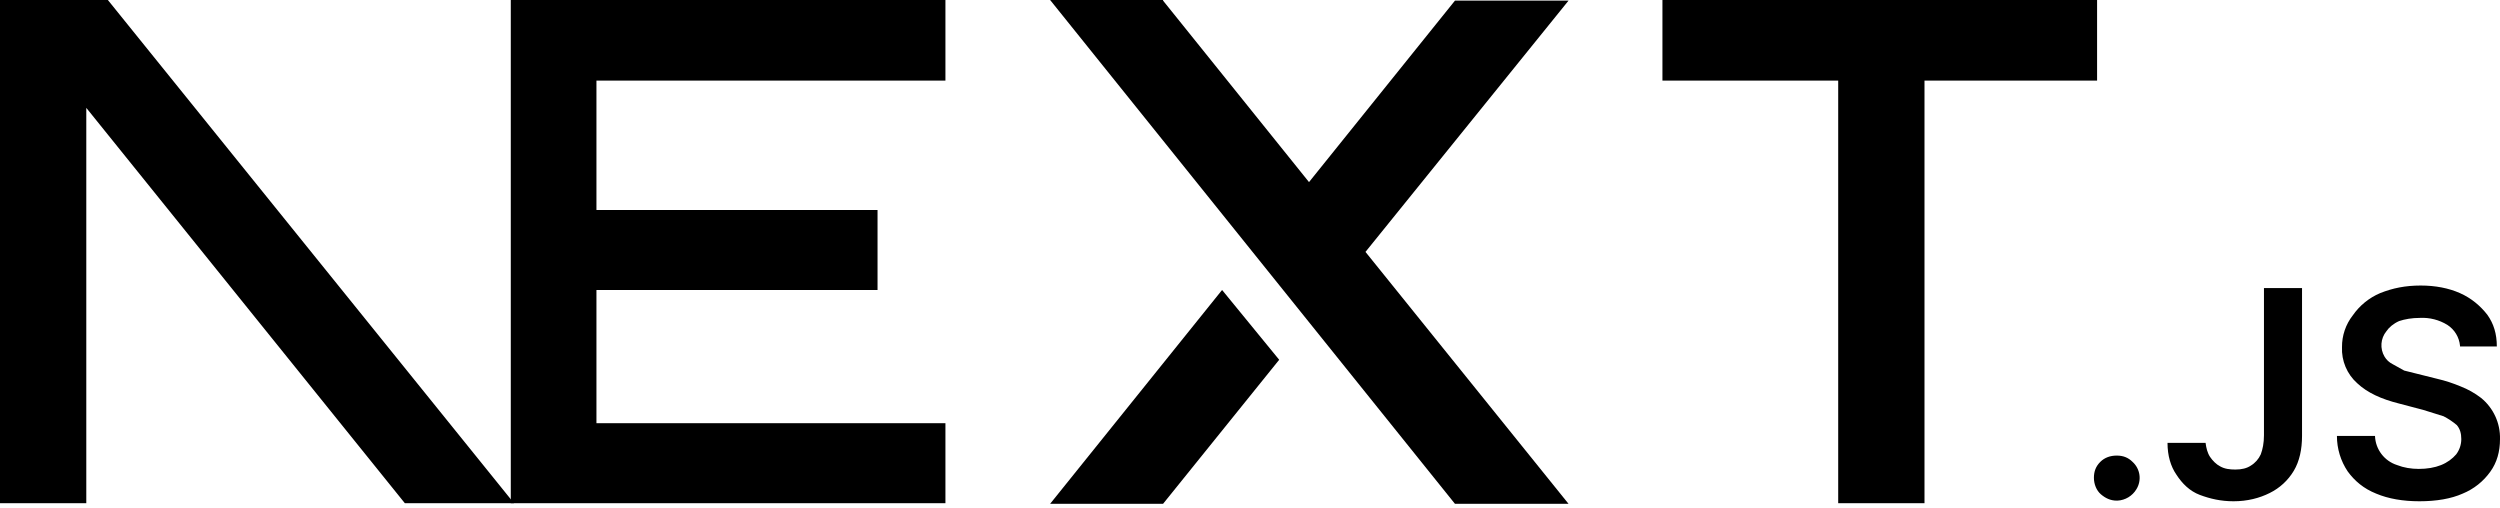
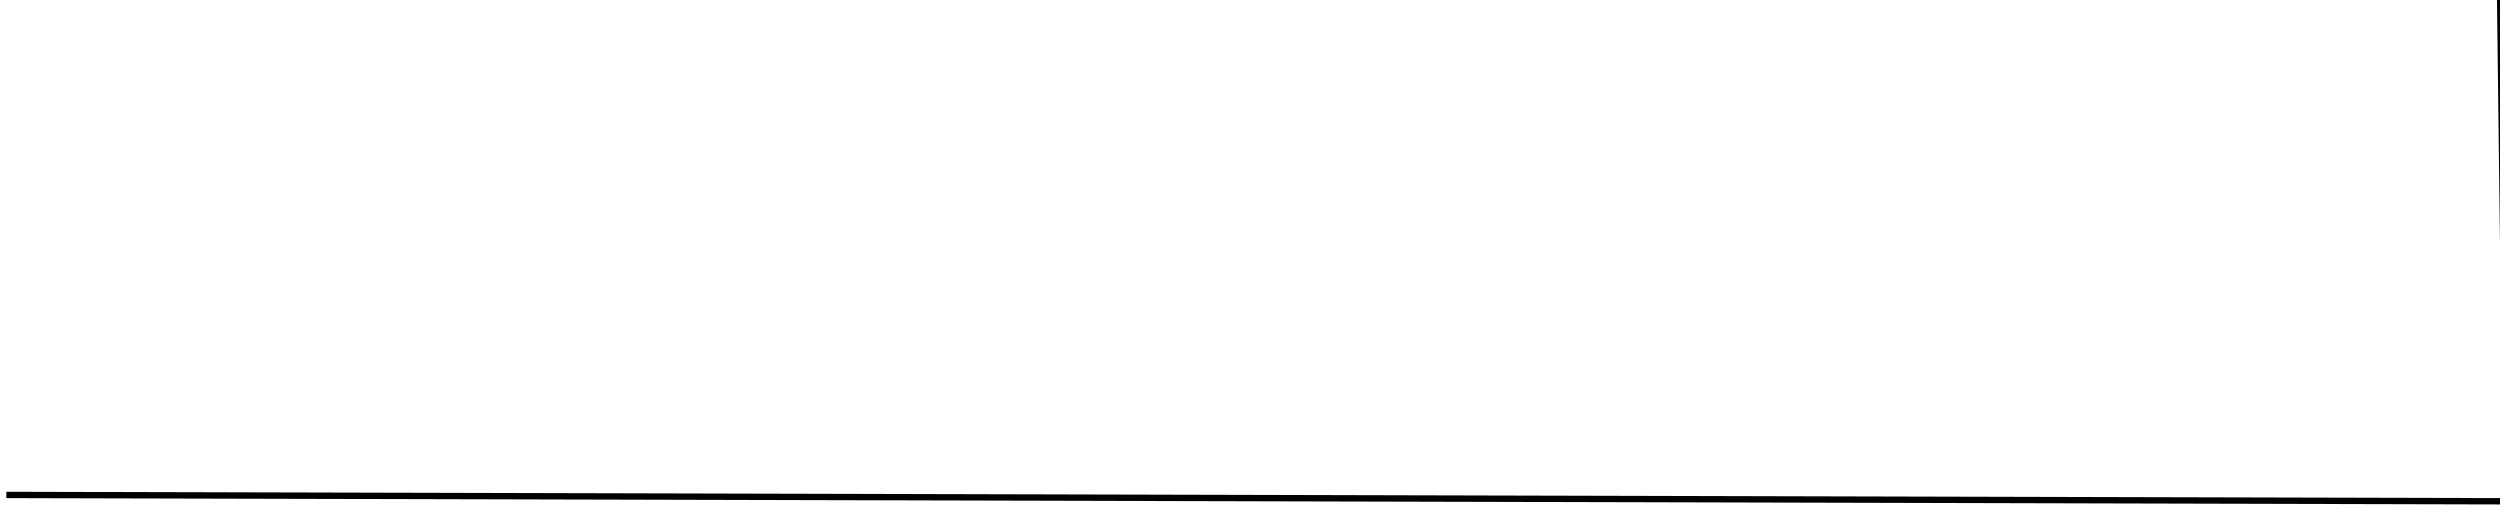
- <svg xmlns="http://www.w3.org/2000/svg" fill="none" viewBox="0 0 394 80">
-   <path fill="#000" d="M262 0h68.5v12.7h-27.2v66.6h-13.6V12.7H262V0ZM149 0v12.7H94v20.4h44.3v12.6H94v21h55v12.6H80.5V0h68.7zm34.3 0h-17.8l63.8 79.4h17.9l-32-39.7 32-39.6h-17.9l-23 28.6-23-28.6zm18.3 56.7-9-11-27.1 33.7h17.8l18.3-22.7z" />
-   <path fill="#000" d="M81 79.3 17 0H0v79.3h13.6V17l50.2 62.3H81Zm252.6-.4c-1 0-1.8-.4-2.5-1s-1.1-1.6-1.1-2.6.3-1.8 1-2.5 1.6-1 2.6-1 1.8.3 2.5 1a3.4 3.4 0 0 1 .6 4.3 3.7 3.7 0 0 1-3 1.8zm23.2-33.5h6v23.3c0 2.1-.4 4-1.3 5.5a9.1 9.1 0 0 1-3.8 3.5c-1.6.8-3.5 1.3-5.7 1.3-2 0-3.7-.4-5.3-1s-2.8-1.8-3.7-3.2c-.9-1.3-1.4-3-1.4-5h6c.1.8.3 1.6.7 2.2s1 1.2 1.6 1.5c.7.4 1.5.5 2.4.5 1 0 1.8-.2 2.4-.6a4 4 0 0 0 1.6-1.8c.3-.8.5-1.8.5-3V45.5zm30.9 9.1a4.4 4.4 0 0 0-2-3.3 7.5 7.5 0 0 0-4.3-1.1c-1.3 0-2.4.2-3.3.5-.9.4-1.6 1-2 1.6a3.5 3.5 0 0 0-.3 4c.3.5.7.9 1.3 1.2l1.8 1 2 .5 3.2.8c1.3.3 2.5.7 3.7 1.2a13 13 0 0 1 3.2 1.8 8.1 8.1 0 0 1 3 6.5c0 2-.5 3.7-1.5 5.1a10 10 0 0 1-4.4 3.5c-1.8.8-4.1 1.2-6.8 1.2-2.6 0-4.9-.4-6.8-1.2-2-.8-3.4-2-4.5-3.5a10 10 0 0 1-1.7-5.6h6a5 5 0 0 0 3.5 4.6c1 .4 2.2.6 3.4.6 1.3 0 2.5-.2 3.5-.6 1-.4 1.8-1 2.4-1.7a4 4 0 0 0 .8-2.4c0-.9-.2-1.6-.7-2.2a11 11 0 0 0-2.1-1.4l-3.2-1-3.8-1c-2.8-.7-5-1.7-6.6-3.2a7.2 7.2 0 0 1-2.4-5.7 8 8 0 0 1 1.7-5 10 10 0 0 1 4.3-3.5c2-.8 4-1.2 6.4-1.2 2.3 0 4.4.4 6.2 1.2 1.8.8 3.2 2 4.3 3.4 1 1.4 1.5 3 1.5 5h-5.8z" />
+ <svg xmlns="http://www.w3.org/2000/svg" width="4.378in" height="0.889in" viewBox="0 0 394 80">
+   <path id="Unnamed" fill="none" stroke="black" stroke-width="1" d="M -1.00,-1.00            C -1.00,-1.00 394.00,-2.00 394.00,-2.00              394.00,-2.00 395.00,79.00 395.00,79.00              395.00,79.00 1.00,78.00 1.00,78.00" />
</svg>
